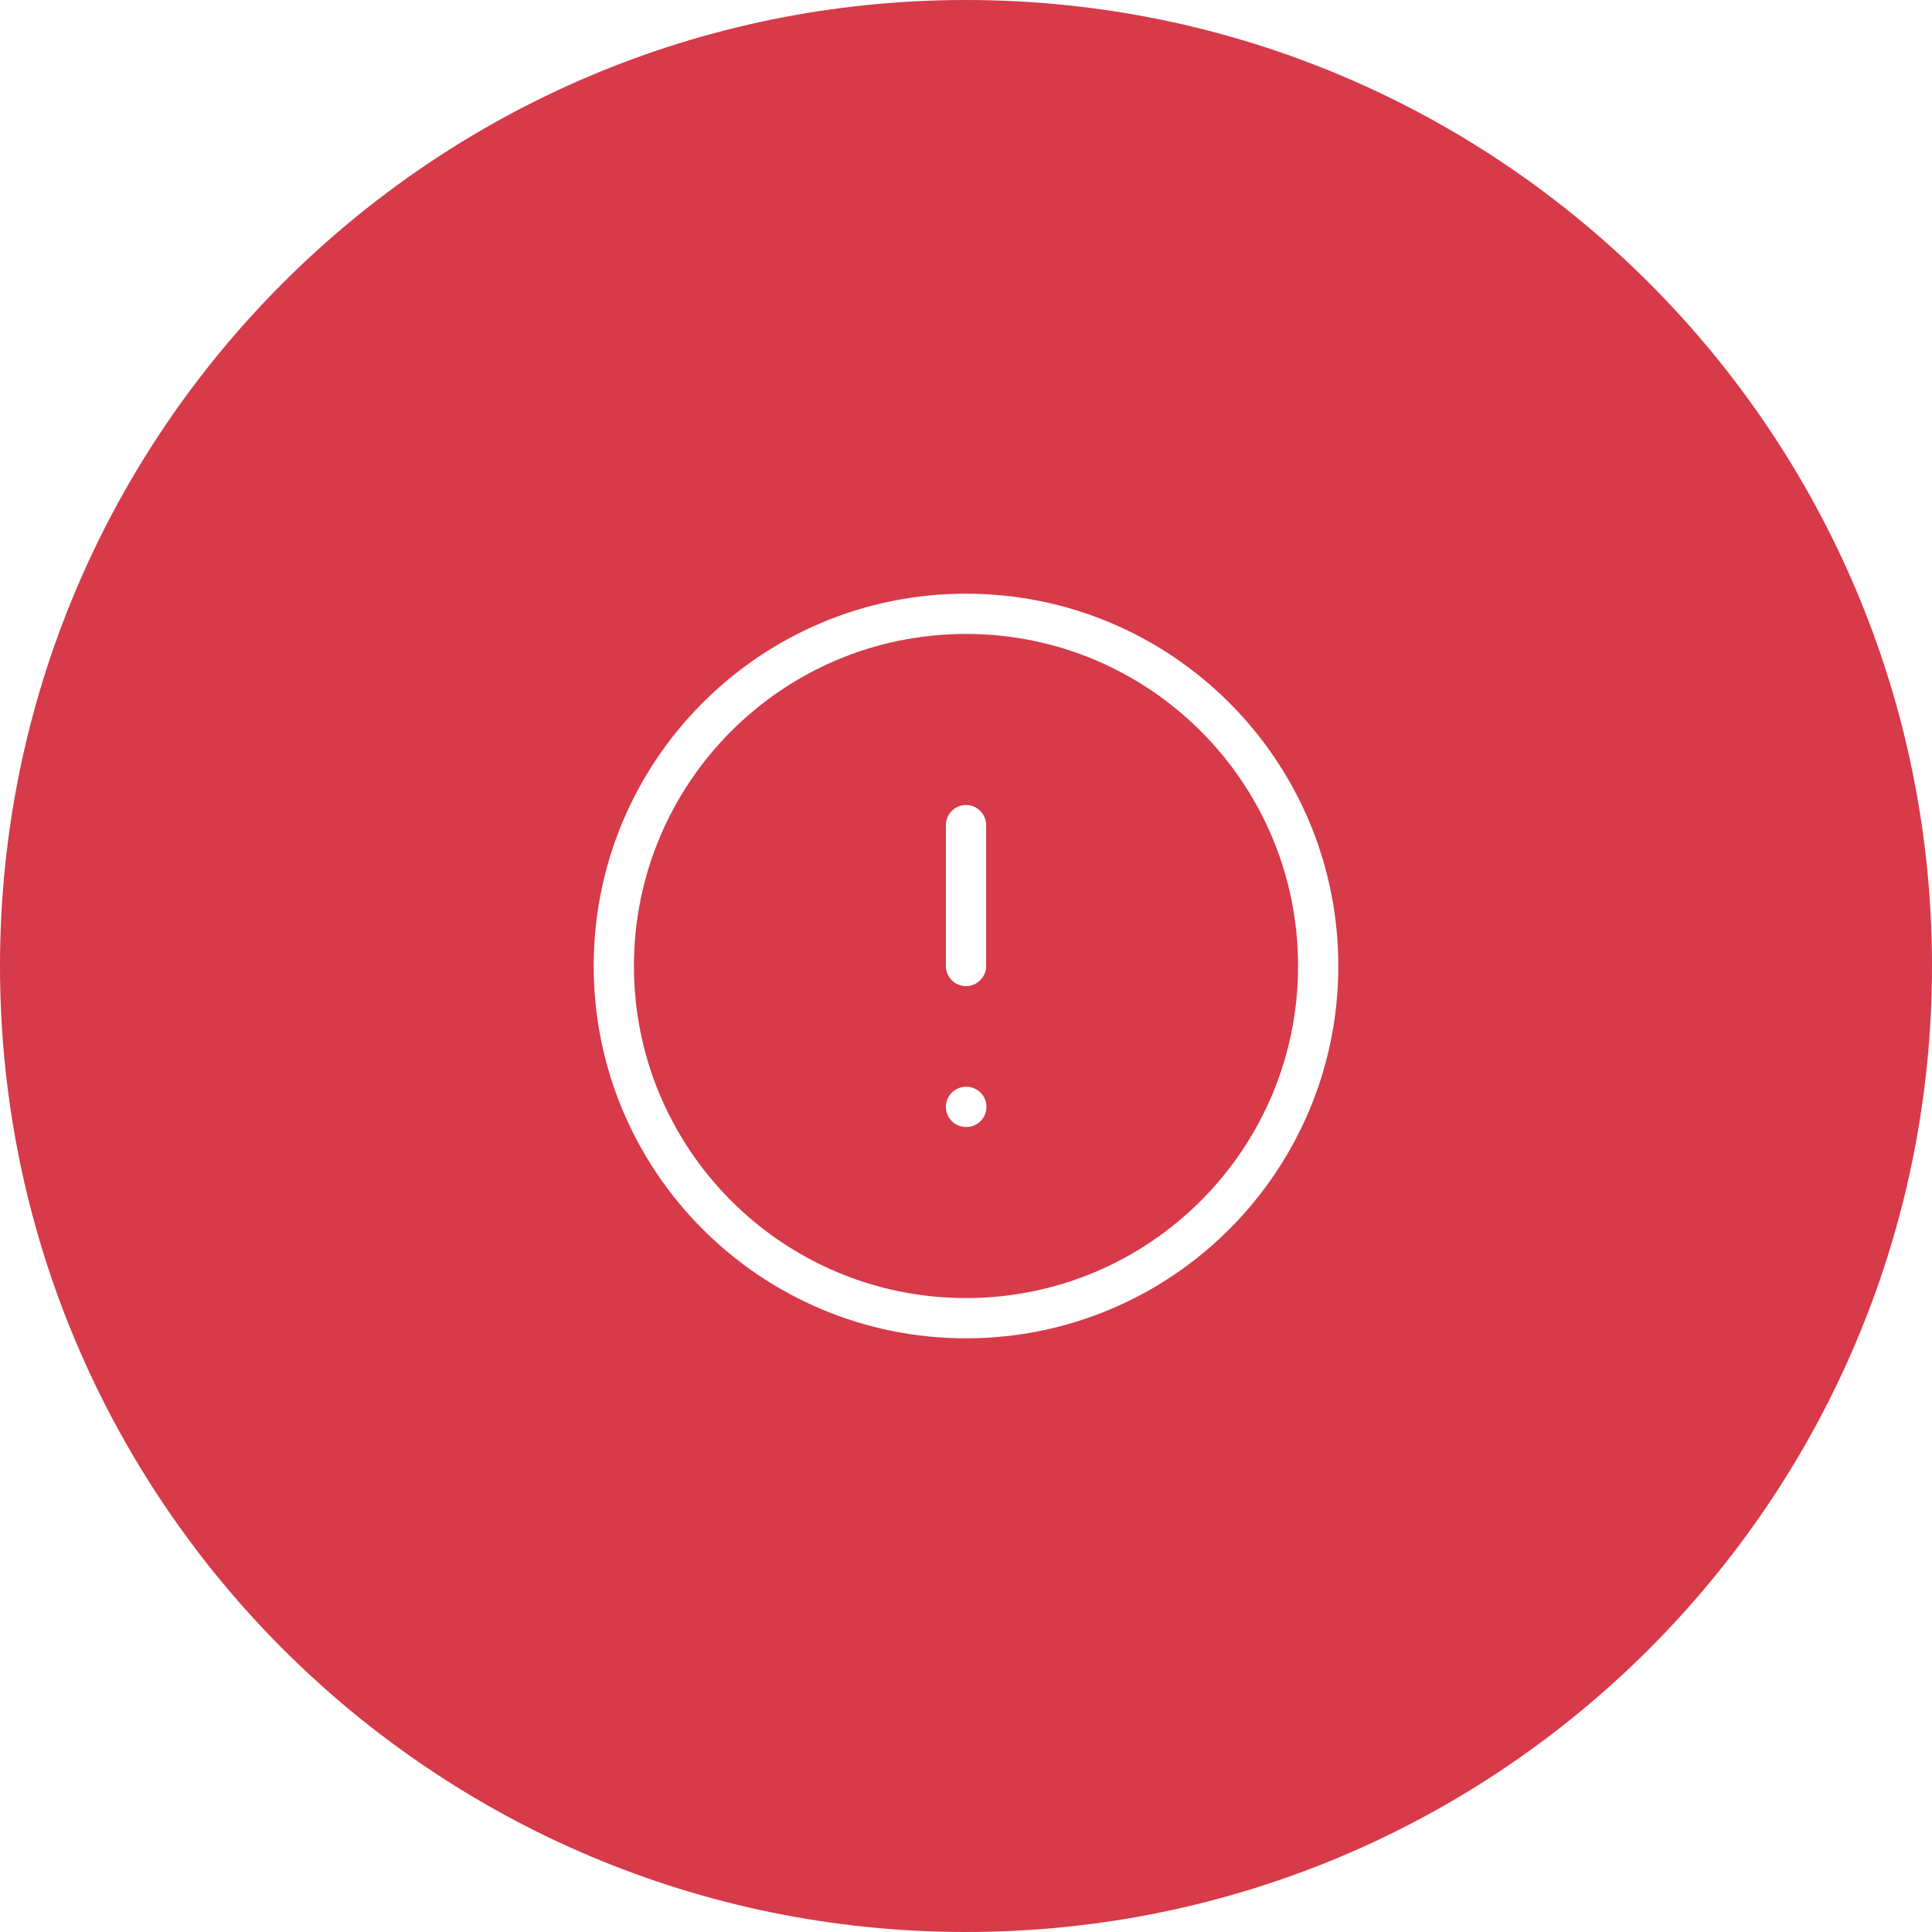
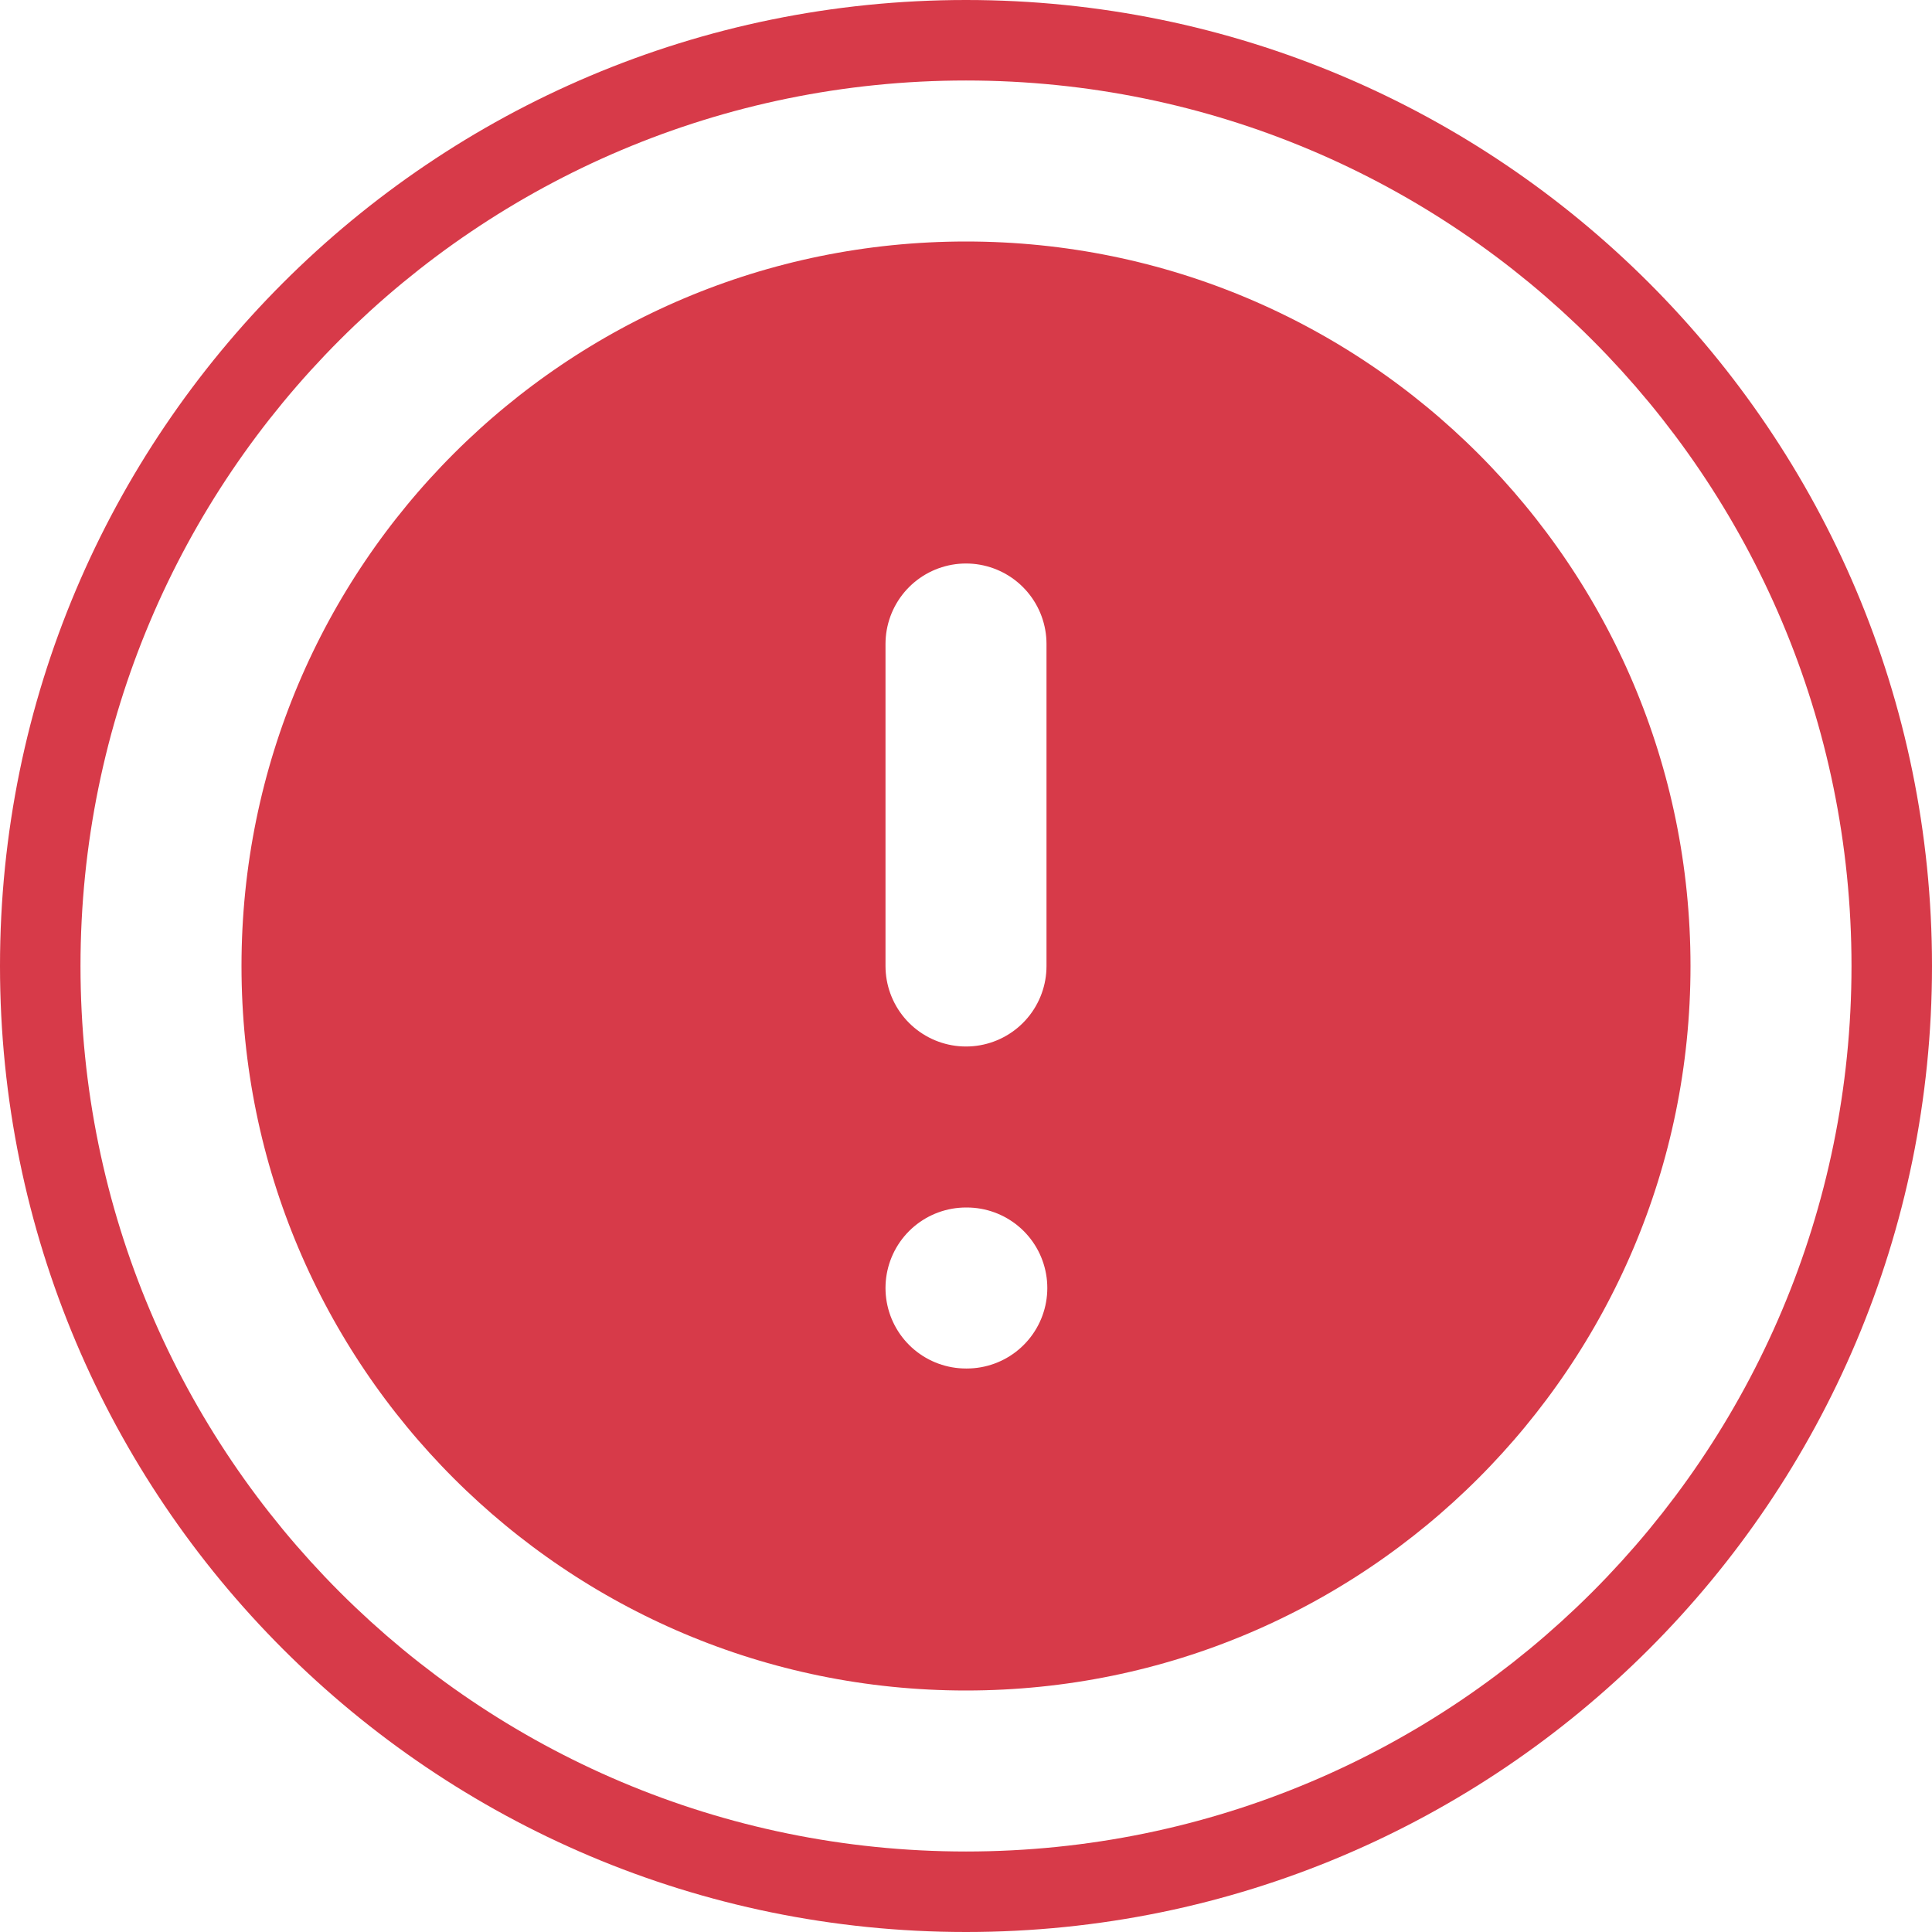
- <svg xmlns="http://www.w3.org/2000/svg" width="96" height="96" viewBox="0 0 96 96" fill="none">
-   <rect width="96" height="96" fill="white" />
-   <circle cx="48" cy="48" r="48" fill="#D73A49" />
-   <path d="M48 65.5C57.665 65.5 65.5 57.665 65.5 48C65.5 38.335 57.665 30.5 48 30.5C38.335 30.5 30.5 38.335 30.5 48C30.5 57.665 38.335 65.5 48 65.5Z" stroke="white" stroke-width="2" stroke-linecap="round" stroke-linejoin="round" />
-   <path d="M48 41V48" stroke="white" stroke-width="2" stroke-linecap="round" stroke-linejoin="round" />
-   <path d="M48 55H48.017" stroke="white" stroke-width="2" stroke-linecap="round" stroke-linejoin="round" />
+ <svg xmlns="http://www.w3.org/2000/svg" width="24" height="24" viewBox="0 0 24 24" fill="none">
+   <rect width="24" height="24" fill="white" />
+   <circle cx="12" cy="12" r="12" fill="#D73A49" />
+   <path d="M12 22C17.523 22 22 17.523 22 12C22 6.477 17.523 2 12 2C6.477 2 2 6.477 2 12C2 17.523 6.477 22 12 22Z" stroke="white" stroke-width="2" stroke-linecap="round" stroke-linejoin="round" />
+   <path d="M12 8V12" stroke="white" stroke-width="2" stroke-linecap="round" stroke-linejoin="round" />
+   <path d="M12 16H12.01" stroke="white" stroke-width="2" stroke-linecap="round" stroke-linejoin="round" />
</svg>
